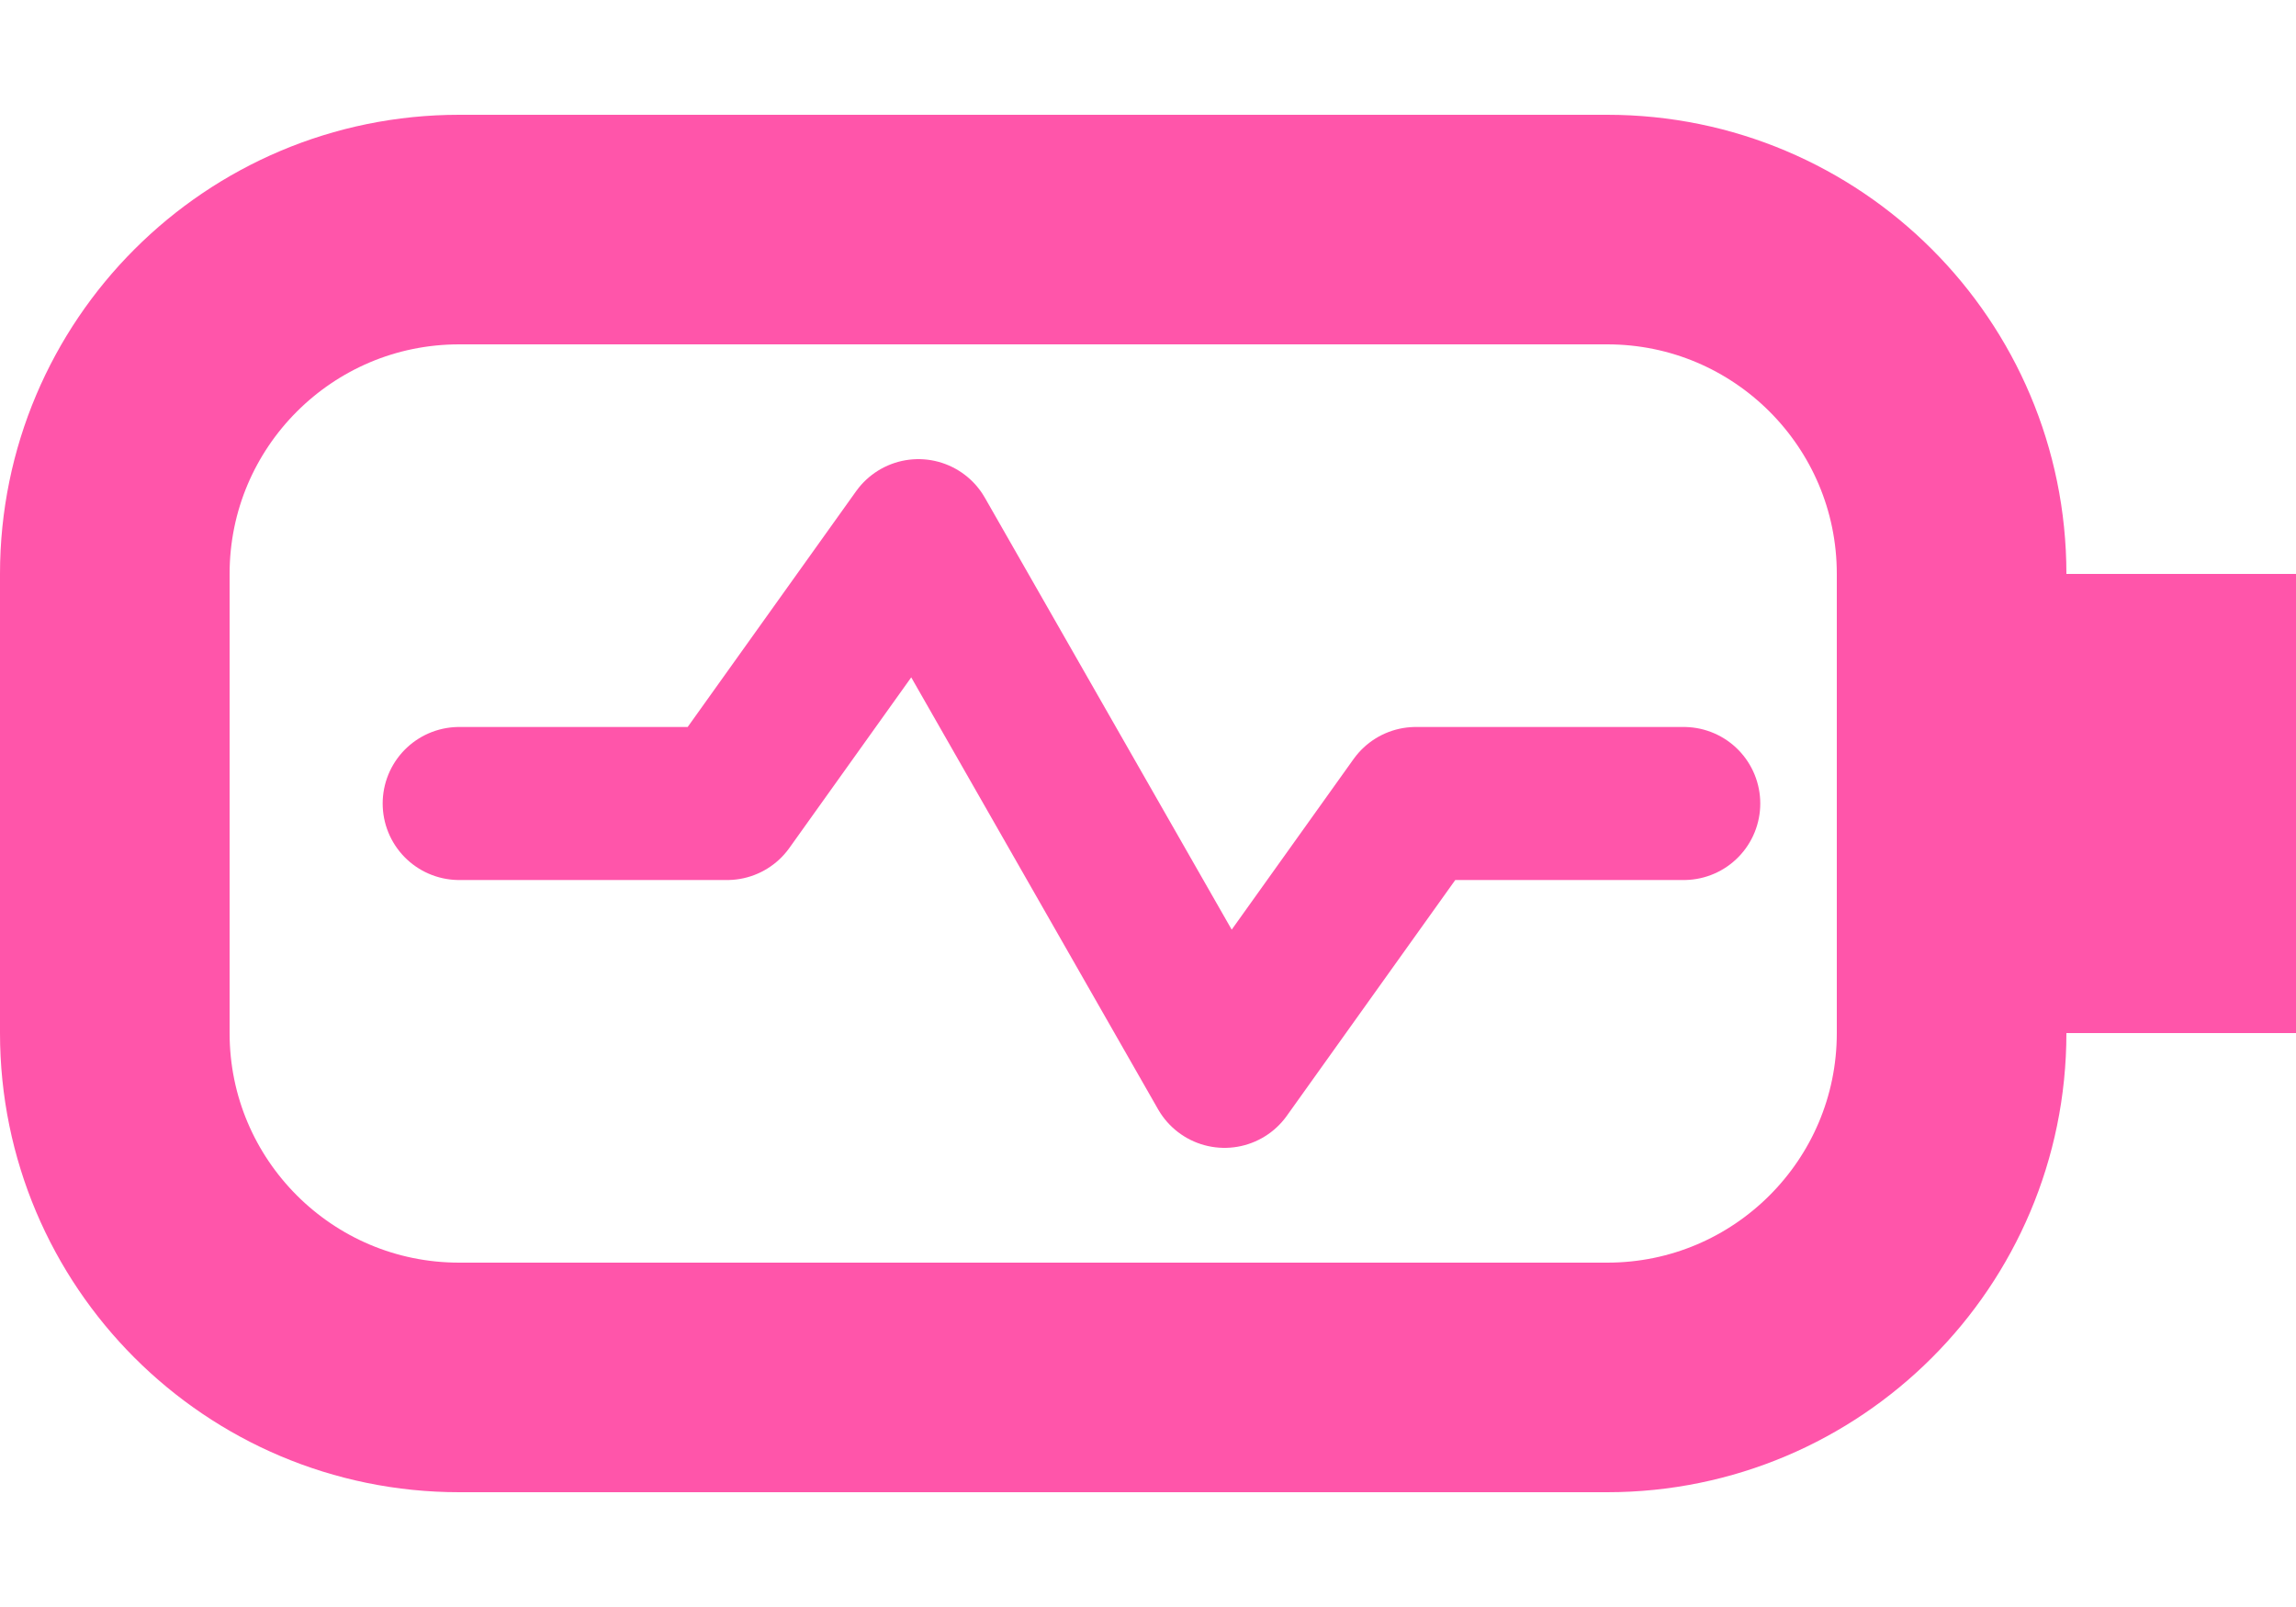
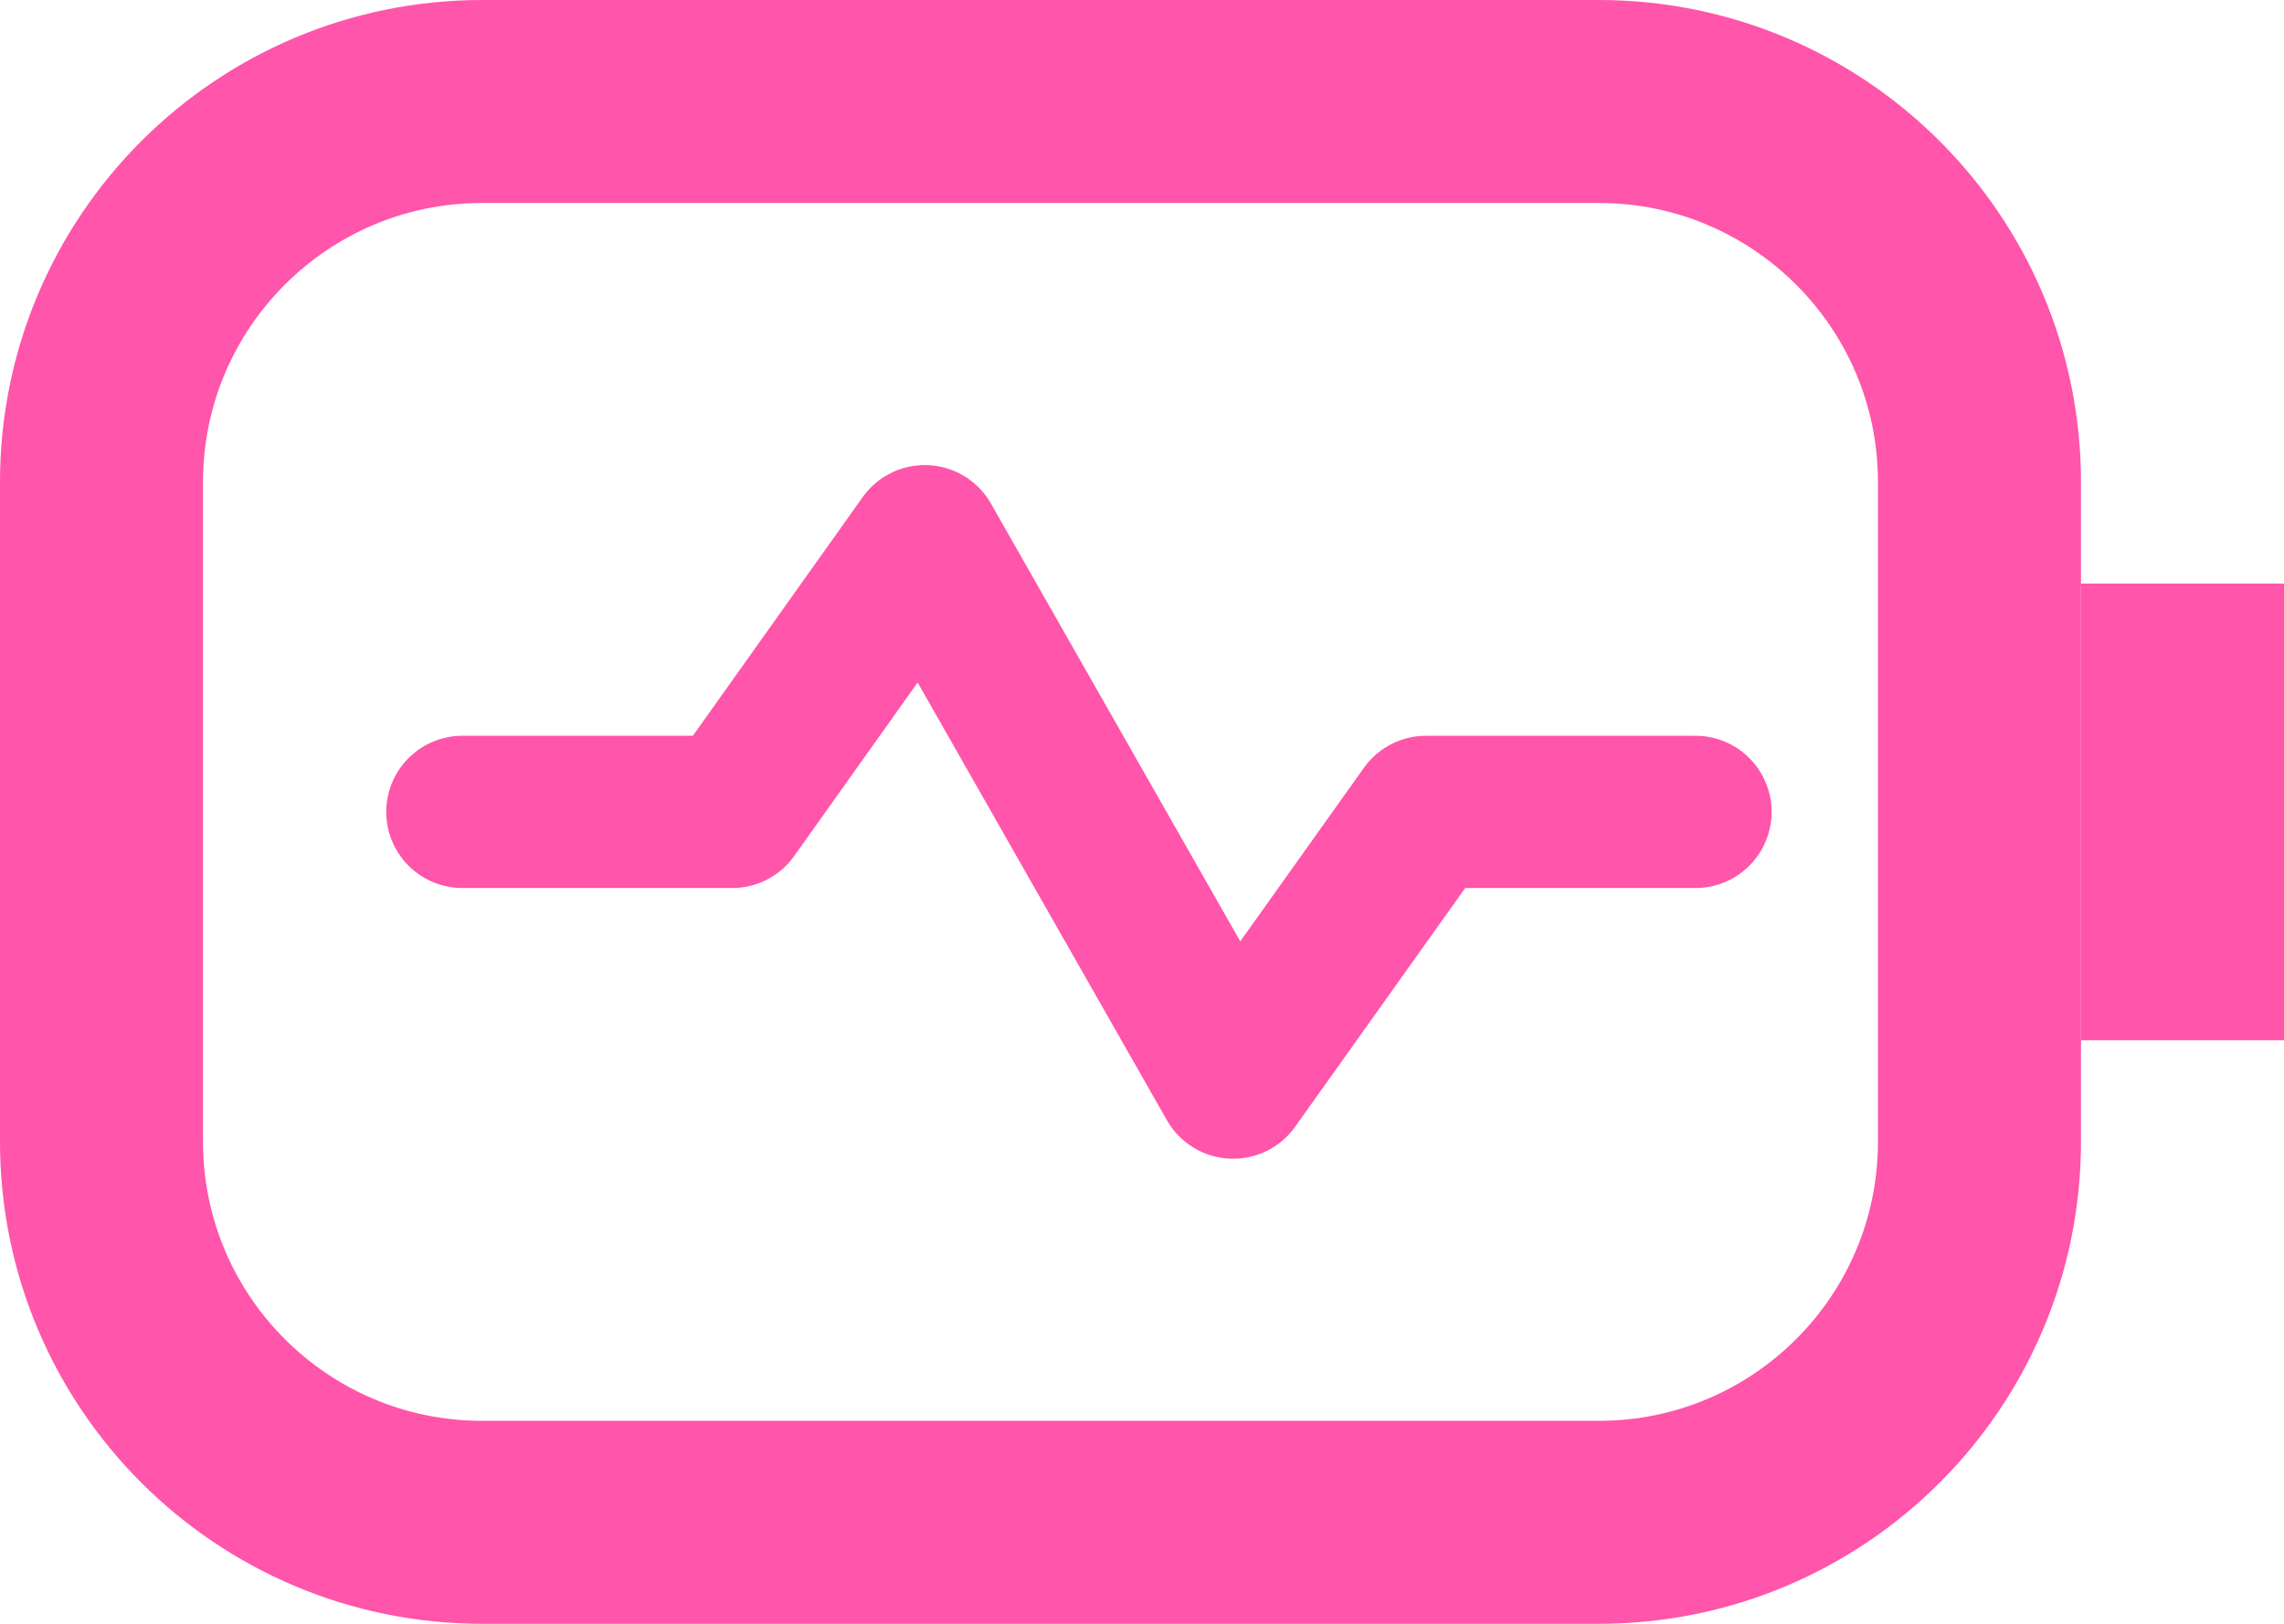
- <svg xmlns="http://www.w3.org/2000/svg" width="60" height="42" viewBox="0 0 60 42">
-   <rect x="3" y="6" width="48" height="30" rx="9" fill="none" stroke="#FF55AA" stroke-width="6" />
-   <rect x="54" y="15" width="6" height="12" fill="#FF55AA" />
-   <path d="M12 21H19L24 14L32 28L37 21H44" fill="none" stroke="#FF55AA" stroke-width="4" stroke-linecap="round" stroke-linejoin="round" />
+ <svg xmlns="http://www.w3.org/2000/svg" width="90" height="64" viewBox="0 0 90 64">
+   <rect x="4" y="4" width="74" height="56" rx="15" fill="none" stroke="#FF55AA" stroke-width="8" />
+   <rect x="82" y="23" width="8" height="18" fill="#FF55AA" />
+   <polyline points="18.22 32 28.85 32 36.44 21.33 48.59 42.67 56.19 32 66.81 32" fill="none" stroke="#FF55AA" stroke-width="6" stroke-linecap="round" stroke-linejoin="round" />
</svg>
